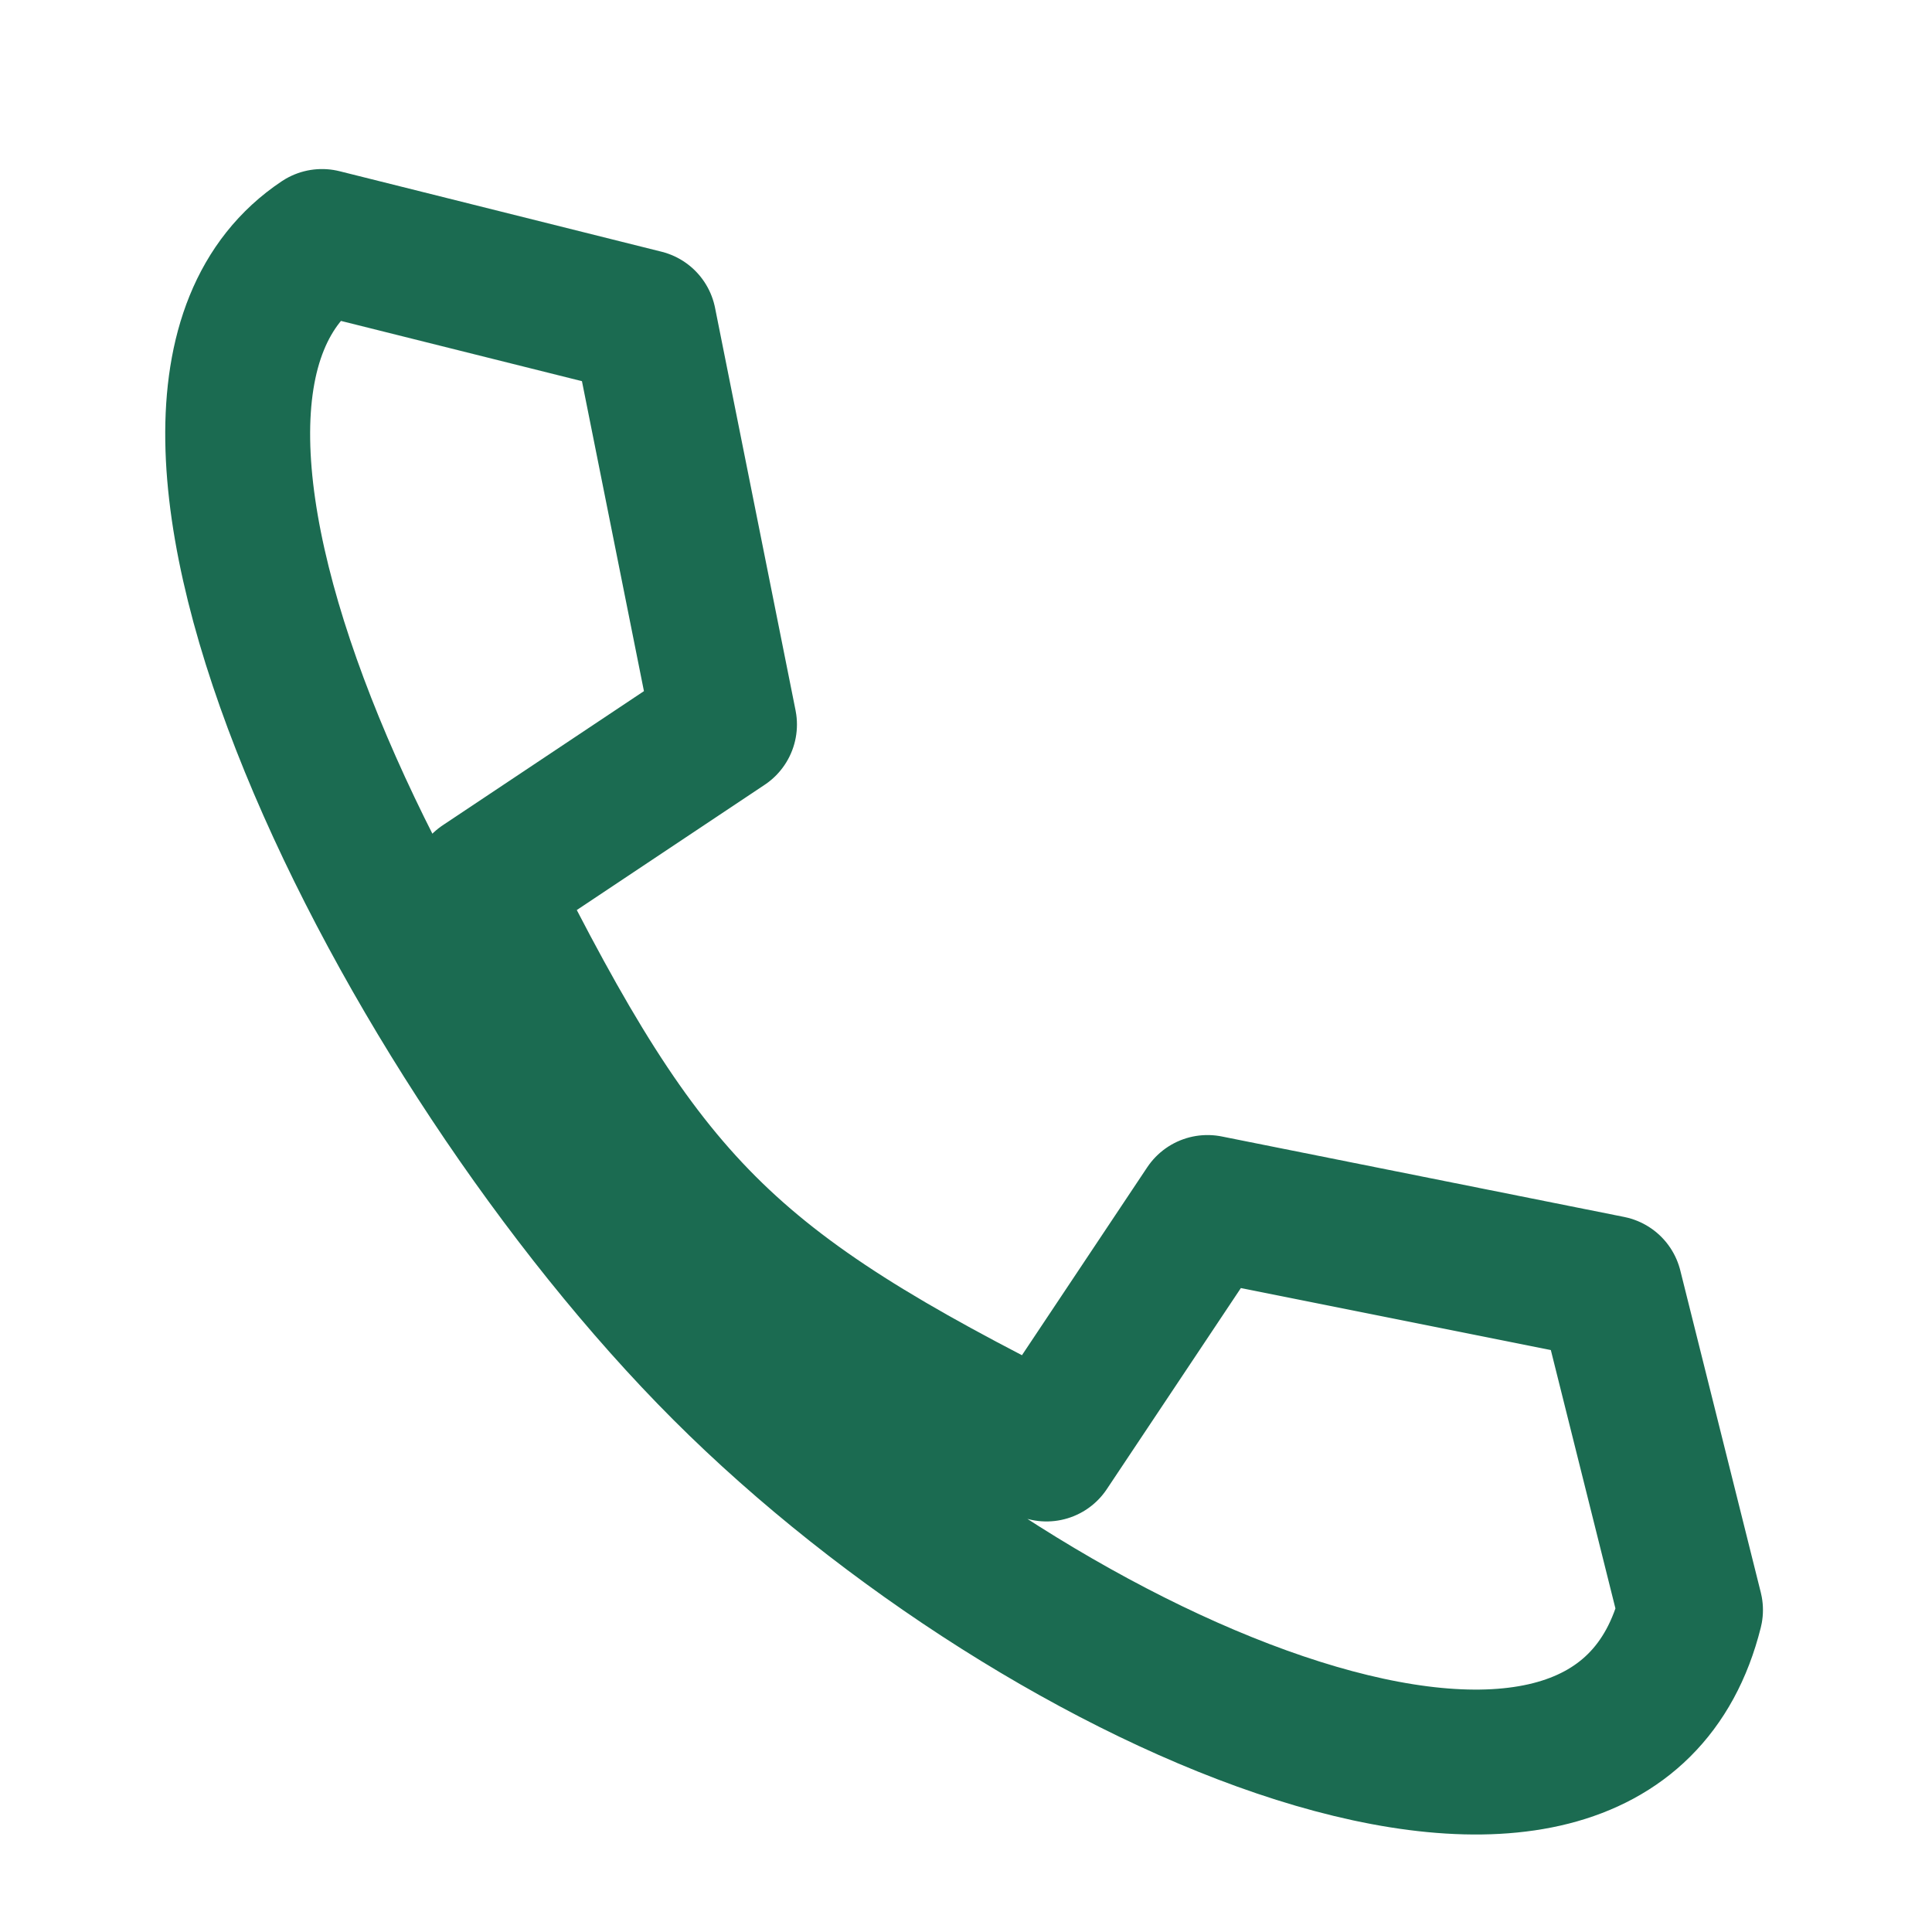
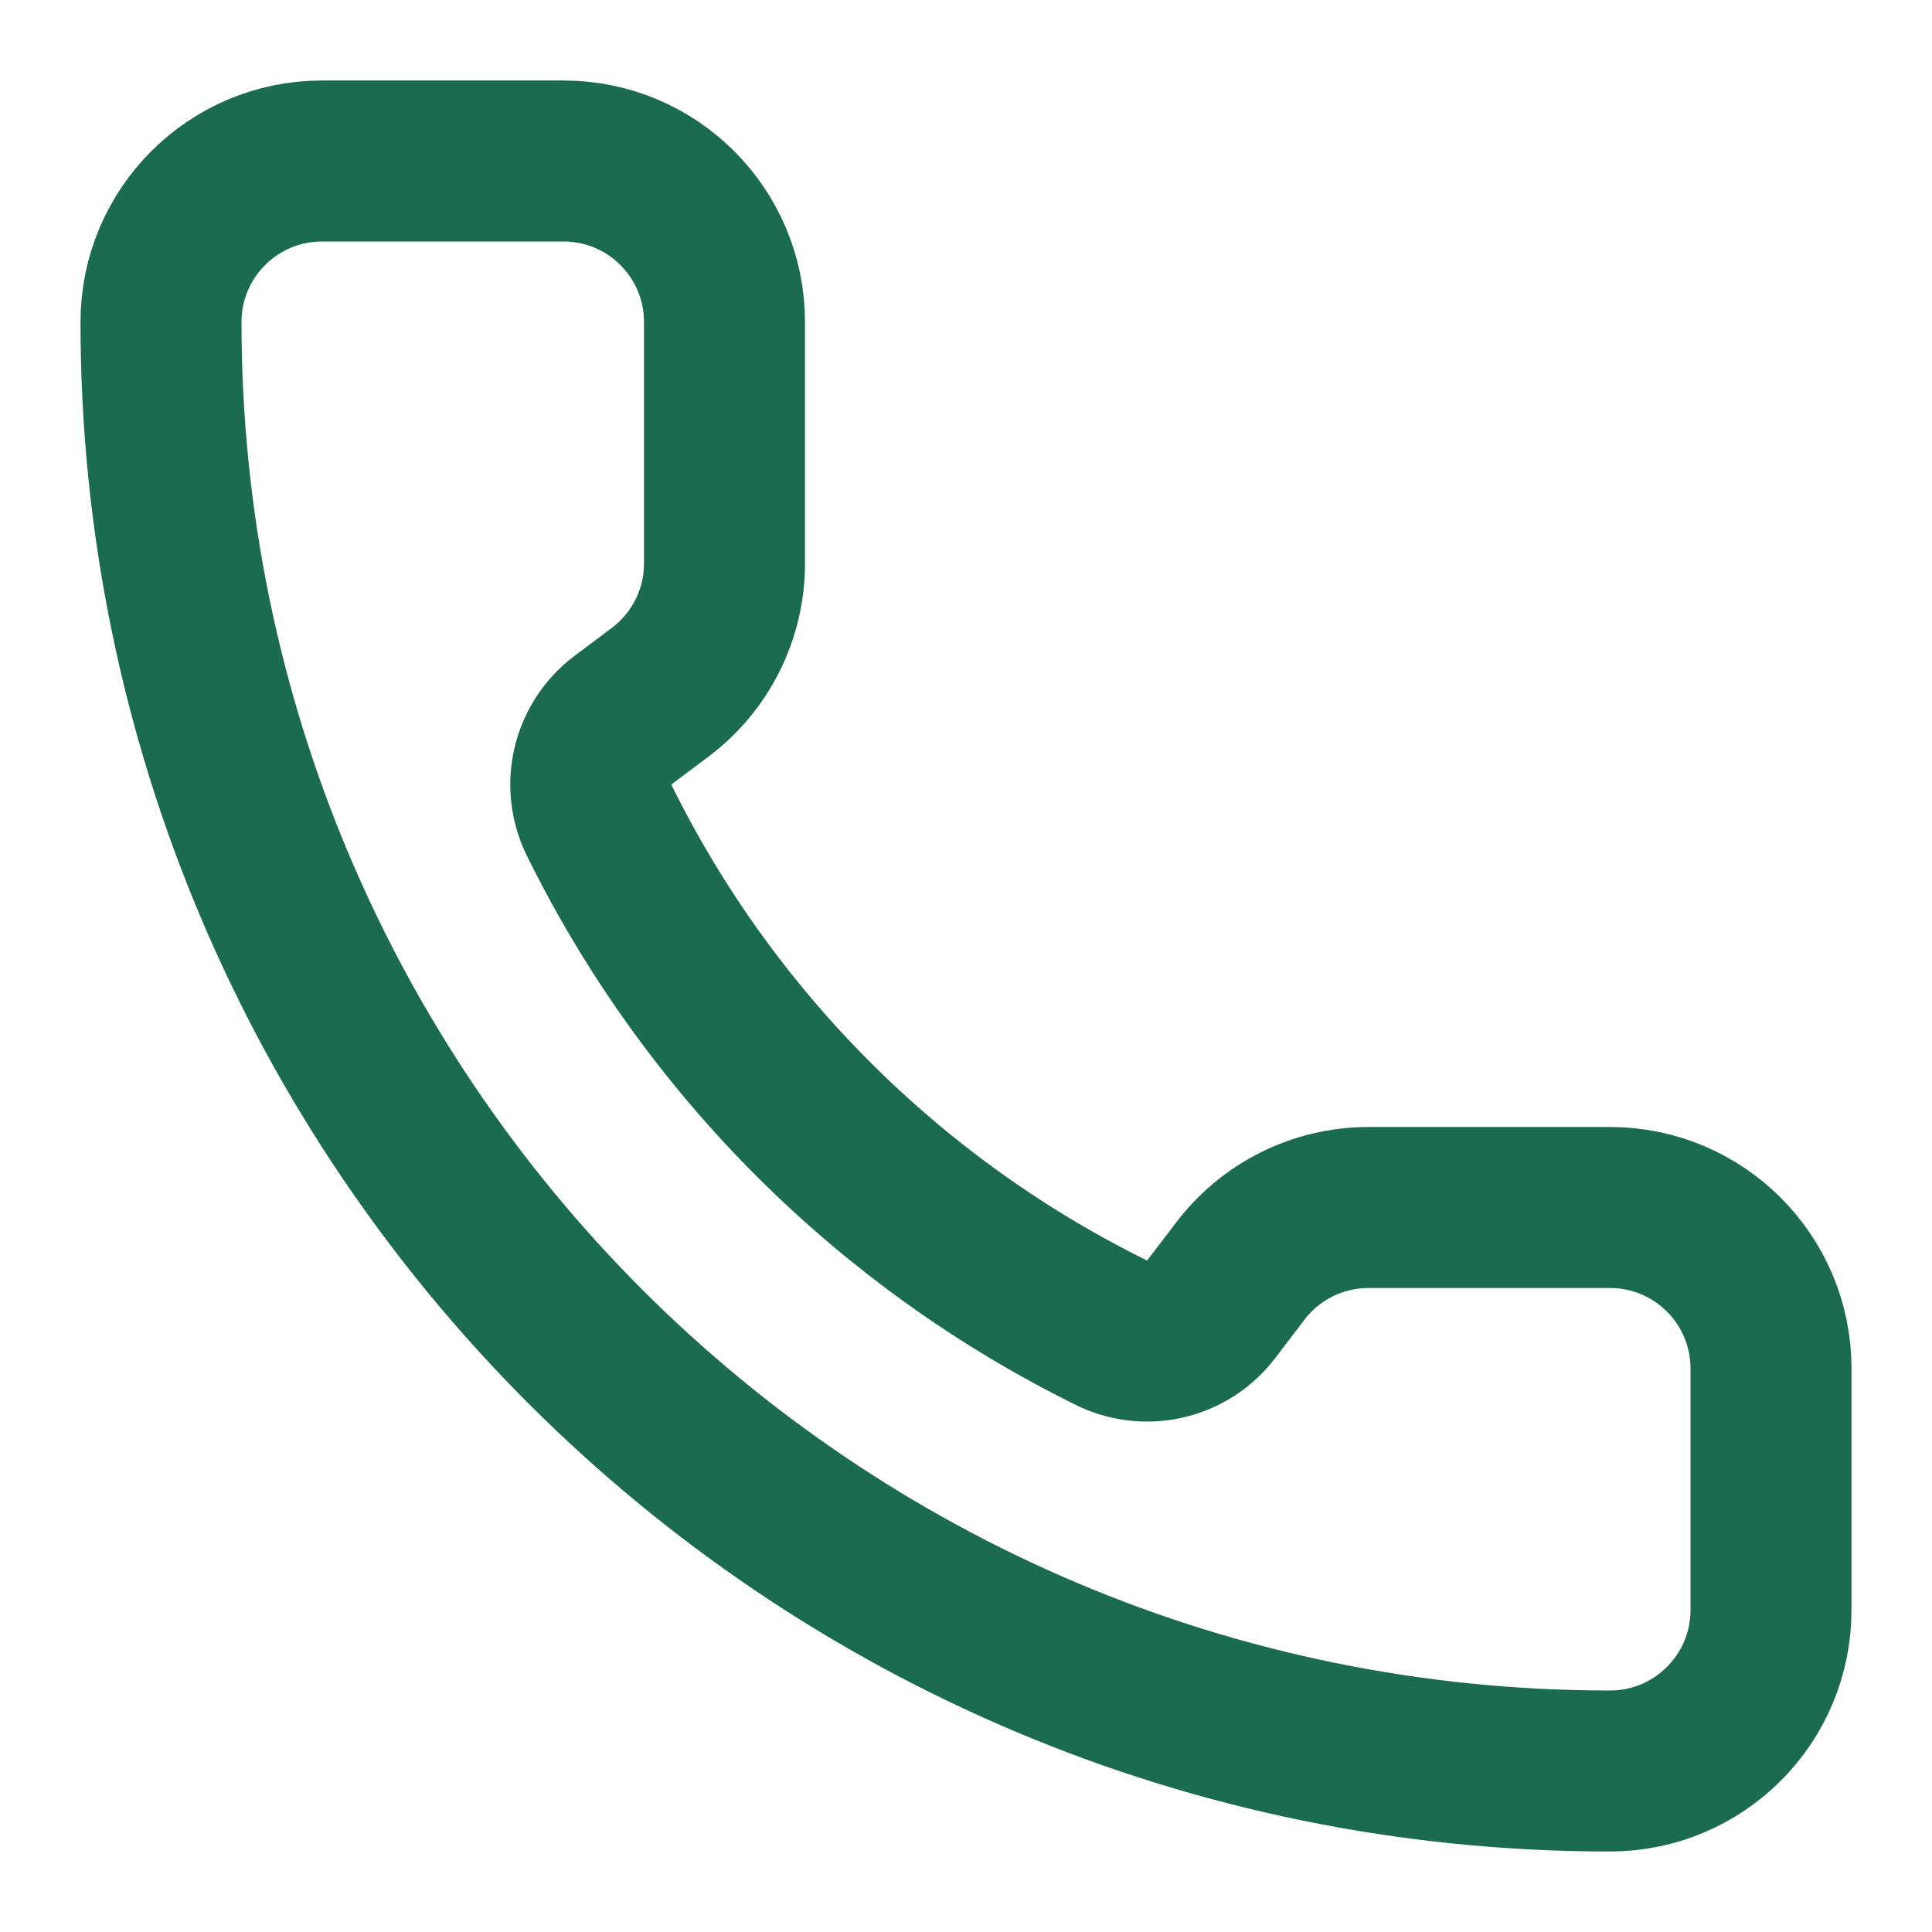
- <svg xmlns="http://www.w3.org/2000/svg" viewBox="0 0 24 24" fill="none" stroke="#1b6b51" stroke-width="1.8" stroke-linejoin="round">
-   <path d="m4 3 4 1 1 5-3 2c2 4 3 5 7 7l2-3 5 1 1 4c-1 4-8 1-12-3S1 5 4 3Z" />
+ <svg xmlns="http://www.w3.org/2000/svg" width="24" height="24" viewBox="0 0 24 24" fill="none" stroke="#1b6b51" stroke-width="2" stroke-linecap="round" stroke-linejoin="round">
+   <path d="M13.832 16.568a1 1 0 0 0 1.213-.303l.355-.465A2 2 0 0 1 17 15h3a2 2 0 0 1 2 2v3a2 2 0 0 1-2 2A18 18 0 0 1 2 4a2 2 0 0 1 2-2h3a2 2 0 0 1 2 2v3a2 2 0 0 1-.8 1.6l-.468.351a1 1 0 0 0-.292 1.233 14 14 0 0 0 6.392 6.384" />
</svg>
